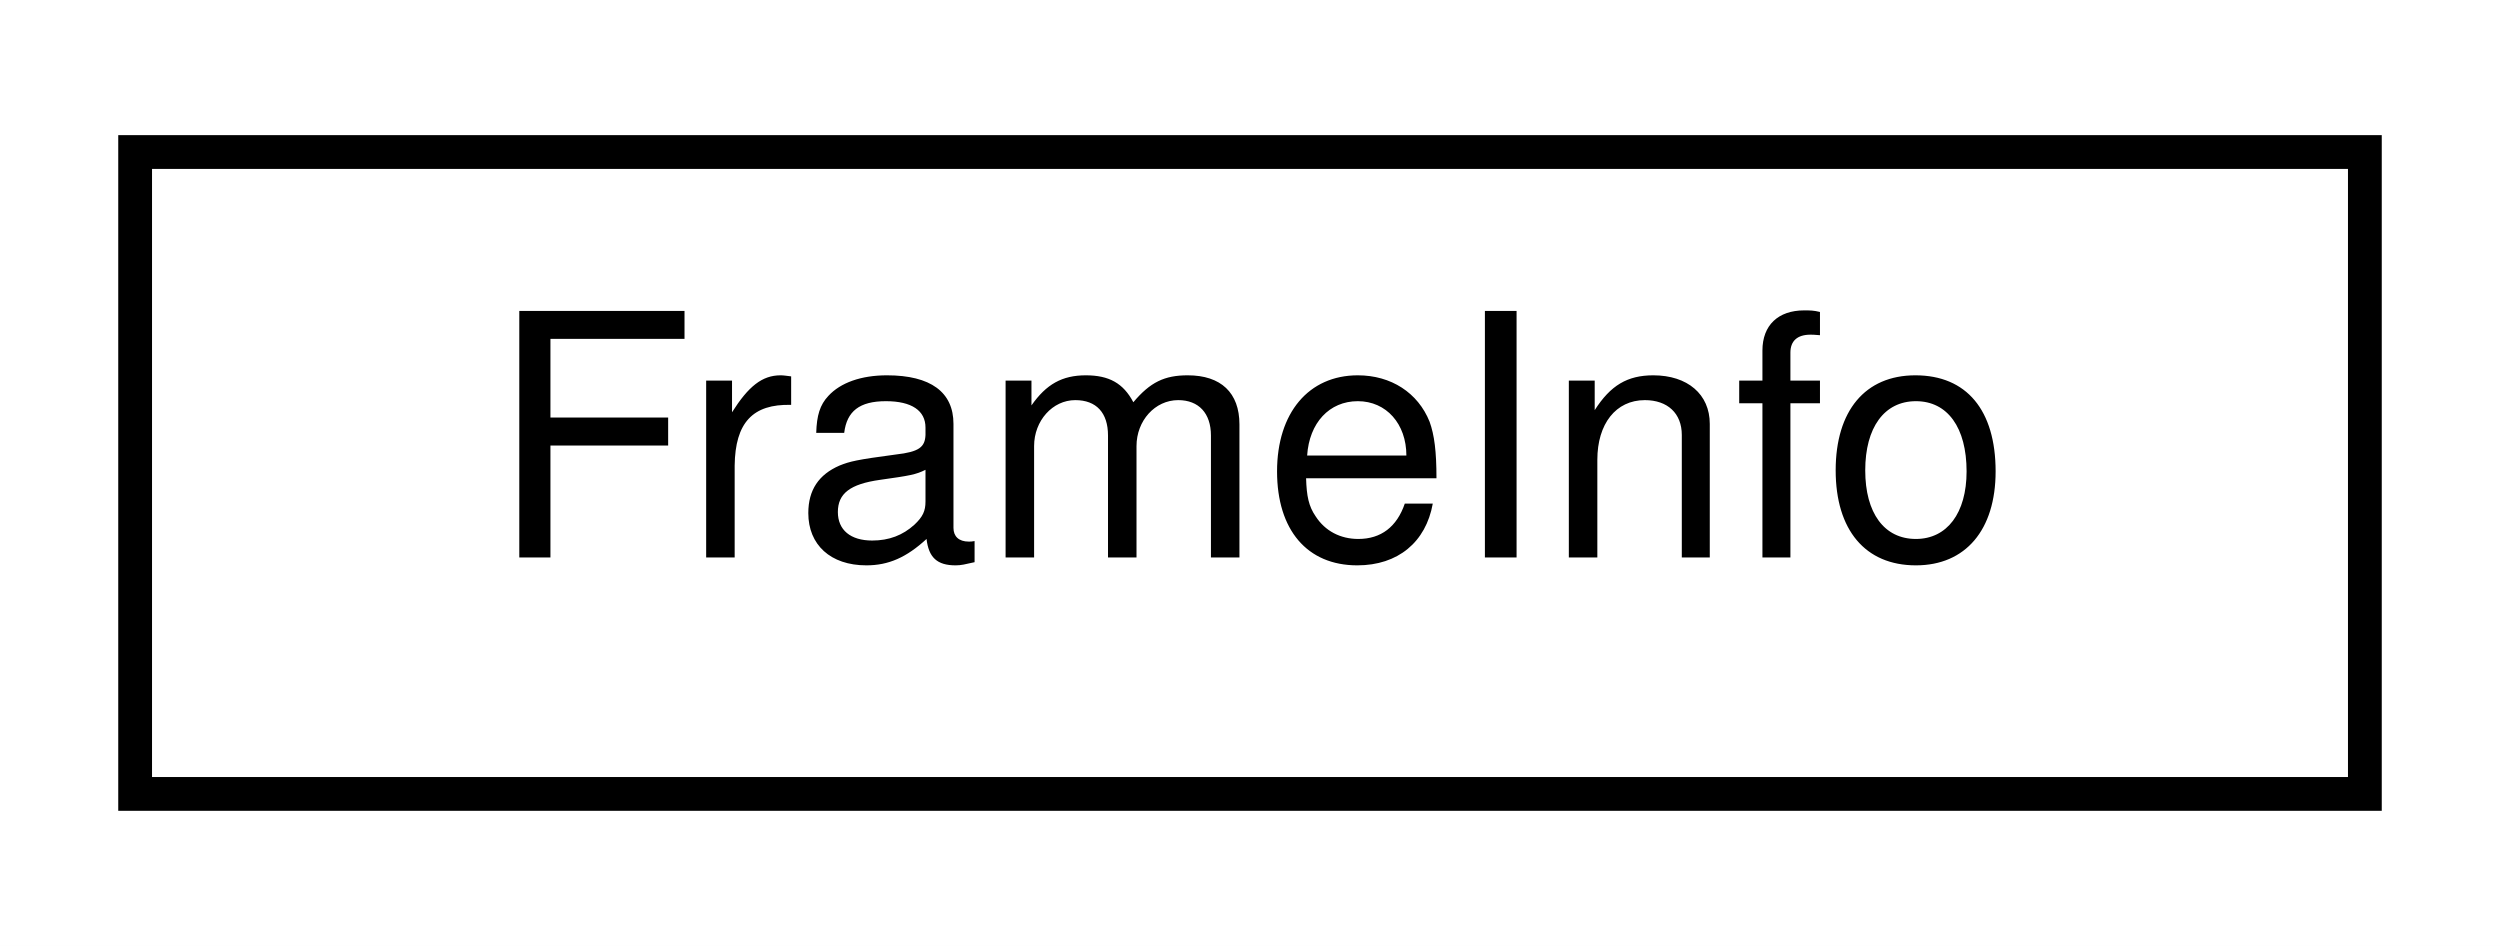
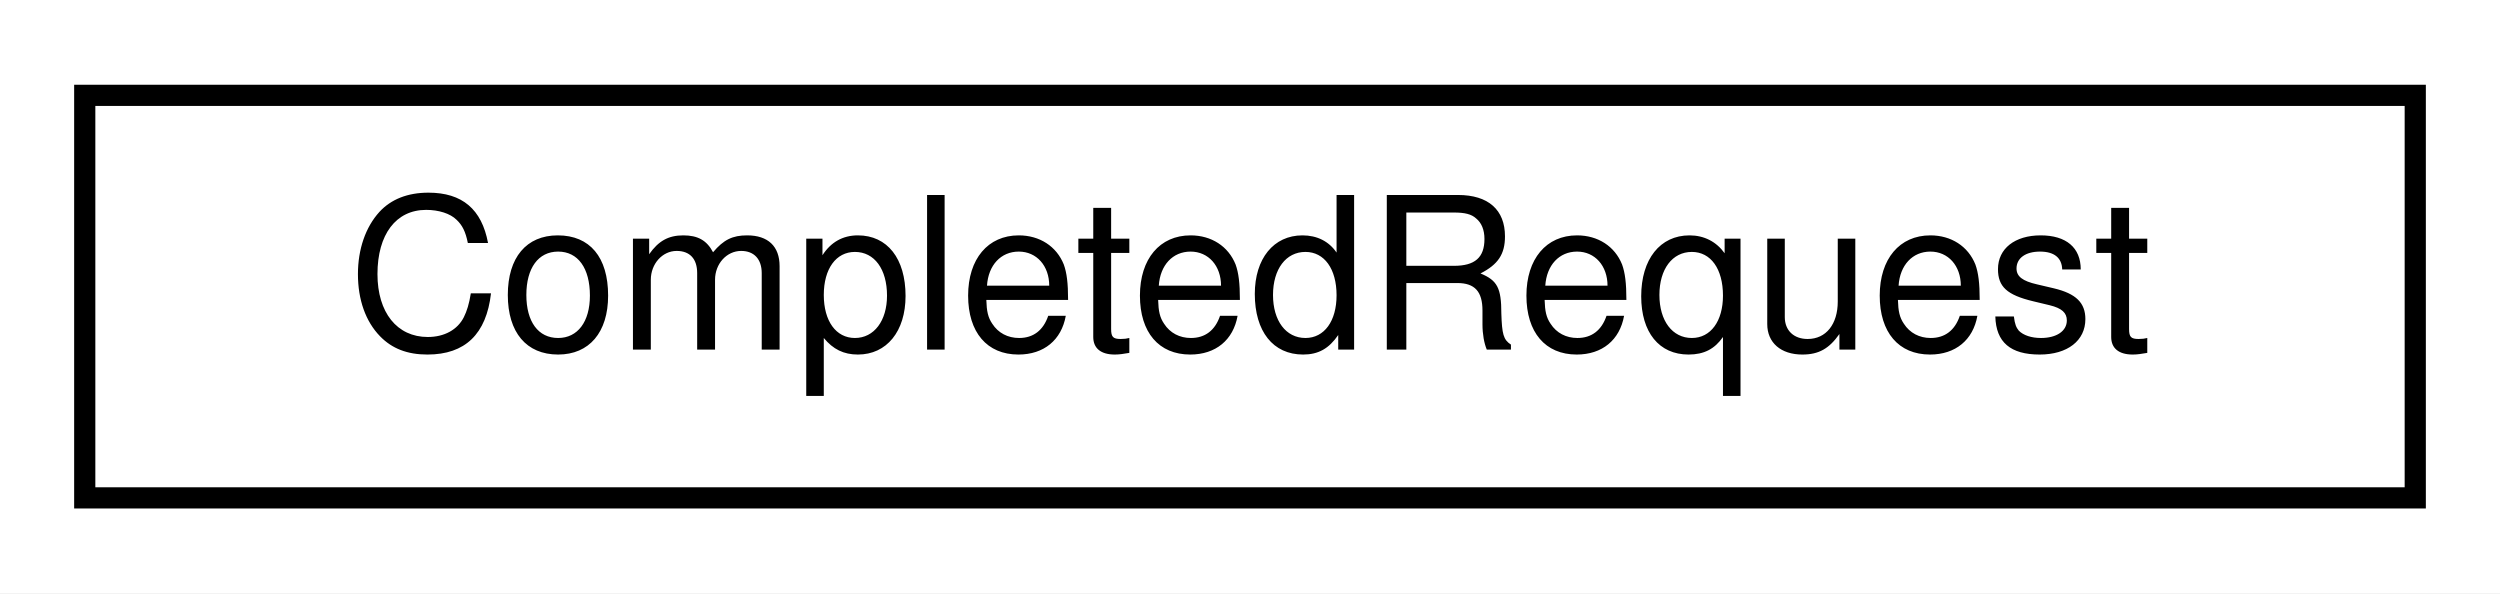
- <svg xmlns="http://www.w3.org/2000/svg" xmlns:xlink="http://www.w3.org/1999/xlink" width="74pt" height="28pt" viewBox="0.00 0.00 74.00 28.00">
+ <svg xmlns="http://www.w3.org/2000/svg" xmlns:xlink="http://www.w3.org/1999/xlink" width="118pt" height="28pt" viewBox="0.00 0.00 118.00 28.00">
  <g id="graph0" class="graph" transform="scale(1 1) rotate(0) translate(4 24)">
-     <polygon fill="white" stroke="transparent" points="-4,4 -4,-24 70,-24 70,4 -4,4" />
+     <polygon fill="white" stroke="transparent" points="-4,4 -4,-24 114,-24 114,4 -4,4" />
    <g id="node1" class="node">
      <g id="a_node1">
-         <a xlink:href="structFrameInfo.html" target="_top" xlink:title=" ">
-           <polygon fill="white" stroke="black" points="0,-0.5 0,-19.5 66,-19.5 66,-0.5 0,-0.5" />
-           <text text-anchor="middle" x="33" y="-7.5" font-family="Helvetica,sans-Serif" font-size="10.00">FrameInfo</text>
+         <a xlink:href="structCompletedRequest.html" target="_top" xlink:title=" ">
+           <polygon fill="white" stroke="black" points="0,-0.5 0,-19.5 110,-19.5 110,-0.5 0,-0.5" />
+           <text text-anchor="middle" x="55" y="-7.5" font-family="Helvetica,sans-Serif" font-size="10.00">CompletedRequest</text>
        </a>
      </g>
    </g>
  </g>
</svg>
